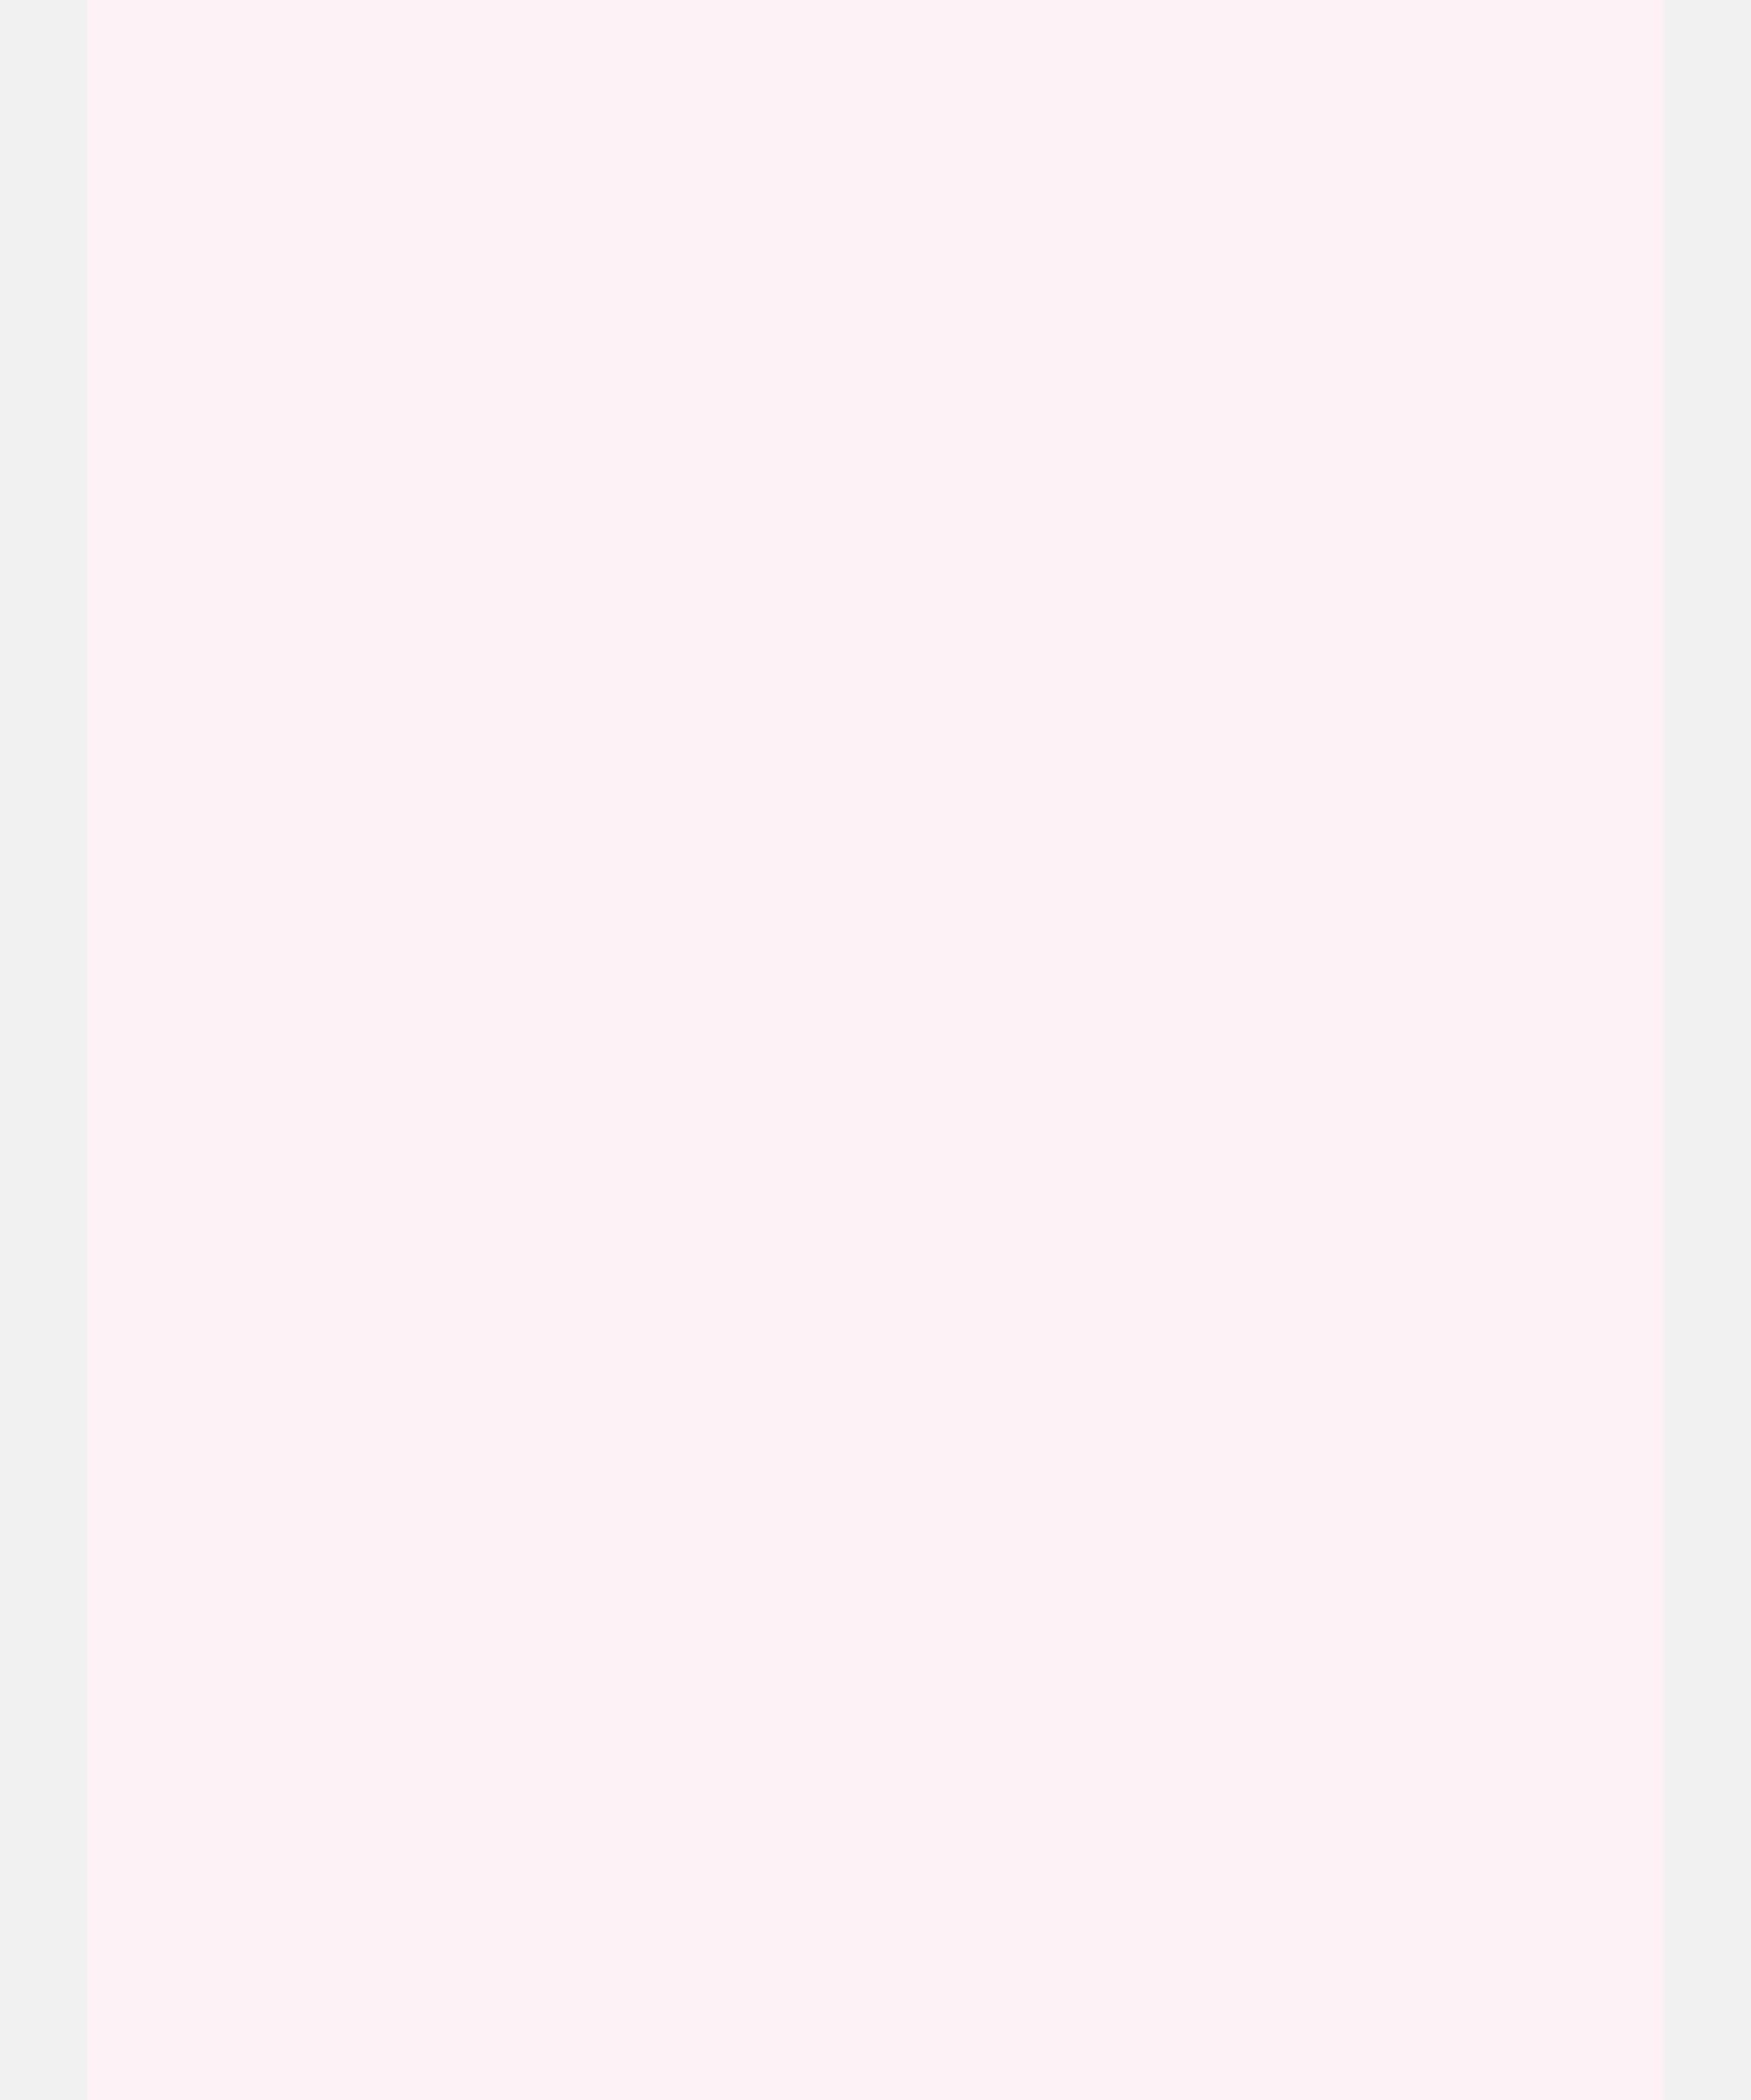
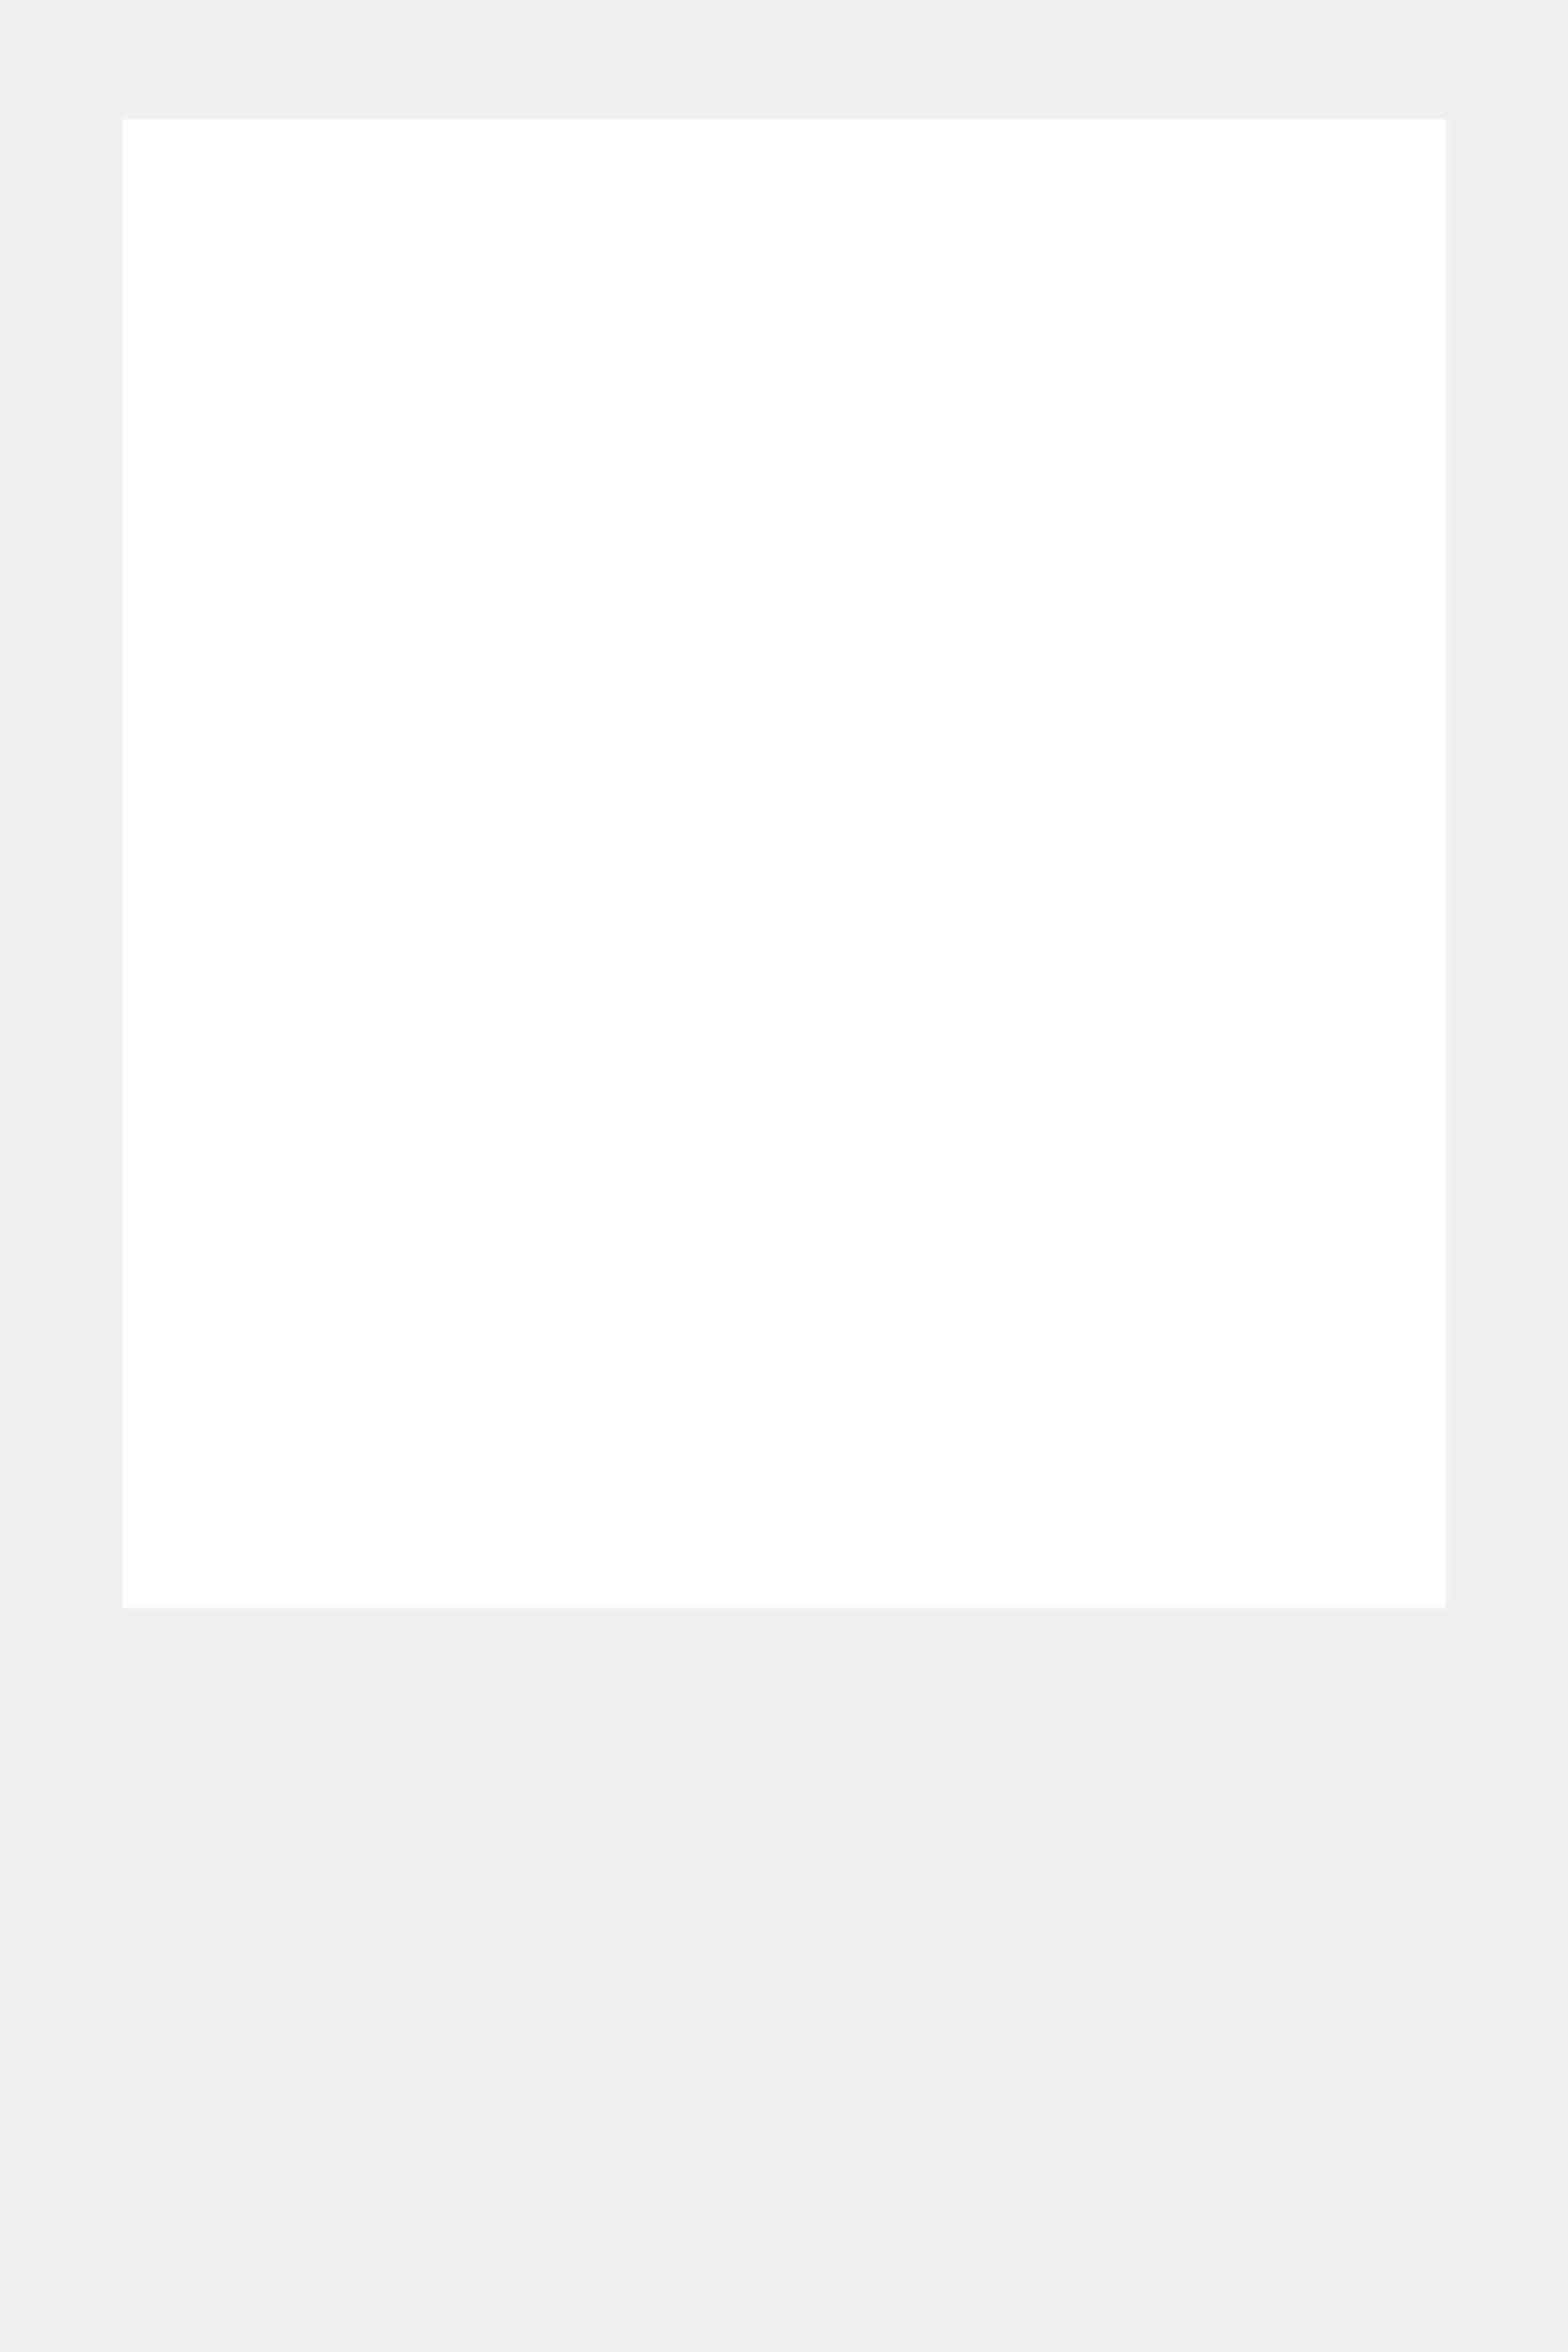
- <svg xmlns="http://www.w3.org/2000/svg" version="1.1" width="10px" height="12px">
+ <svg xmlns="http://www.w3.org/2000/svg" version="1.1" width="2px" height="3px">
  <defs>
    <pattern id="BGPattern" patternUnits="userSpaceOnUse" alignment="0 0" imageRepeat="None" />
-     <mask fill="white" id="Clip8130">
-       <path d="M 0.5 12  L 0.5 0  L 9.5 0  L 9.5 12  L 0.5 12  Z " fill-rule="evenodd" />
+     <mask fill="white" id="Clip238">
+       <path d="M 0.156 2.051  L 0.156 0.152  L 1.844 0.152  L 1.844 2.051  L 0.156 2.051  Z " fill-rule="evenodd" />
    </mask>
  </defs>
-   <g transform="matrix(1 0 0 1 -253 -1349 )">
-     <path d="M 0.5 12  L 0.5 0  L 9.5 0  L 9.5 12  L 0.5 12  Z " fill-rule="nonzero" fill="rgba(255, 242, 244, 1)" stroke="none" transform="matrix(1 0 0 1 253 1349 )" class="fill" />
-     <path d="M 0.5 12  L 0.5 0  L 9.5 0  L 9.5 12  L 0.5 12  Z " stroke-width="0" stroke-dasharray="0" stroke="rgba(255, 255, 255, 0)" fill="none" transform="matrix(1 0 0 1 253 1349 )" class="stroke" mask="url(#Clip8130)" />
+   <g transform="matrix(1 0 0 1 -102 -1351 )">
+     <path d="M 0.156 2.051  L 0.156 0.152  L 1.844 0.152  L 1.844 2.051  L 0.156 2.051  Z " fill-rule="nonzero" fill="rgba(255, 255, 255, 1)" stroke="none" transform="matrix(1 0 0 1 102 1351 )" class="fill" />
+     <path d="M 0.156 2.051  L 0.156 0.152  L 1.844 0.152  L 1.844 2.051  L 0.156 2.051  Z " stroke-width="0" stroke-dasharray="0" stroke="rgba(255, 255, 255, 0)" fill="none" transform="matrix(1 0 0 1 102 1351 )" class="stroke" mask="url(#Clip238)" />
  </g>
</svg>
